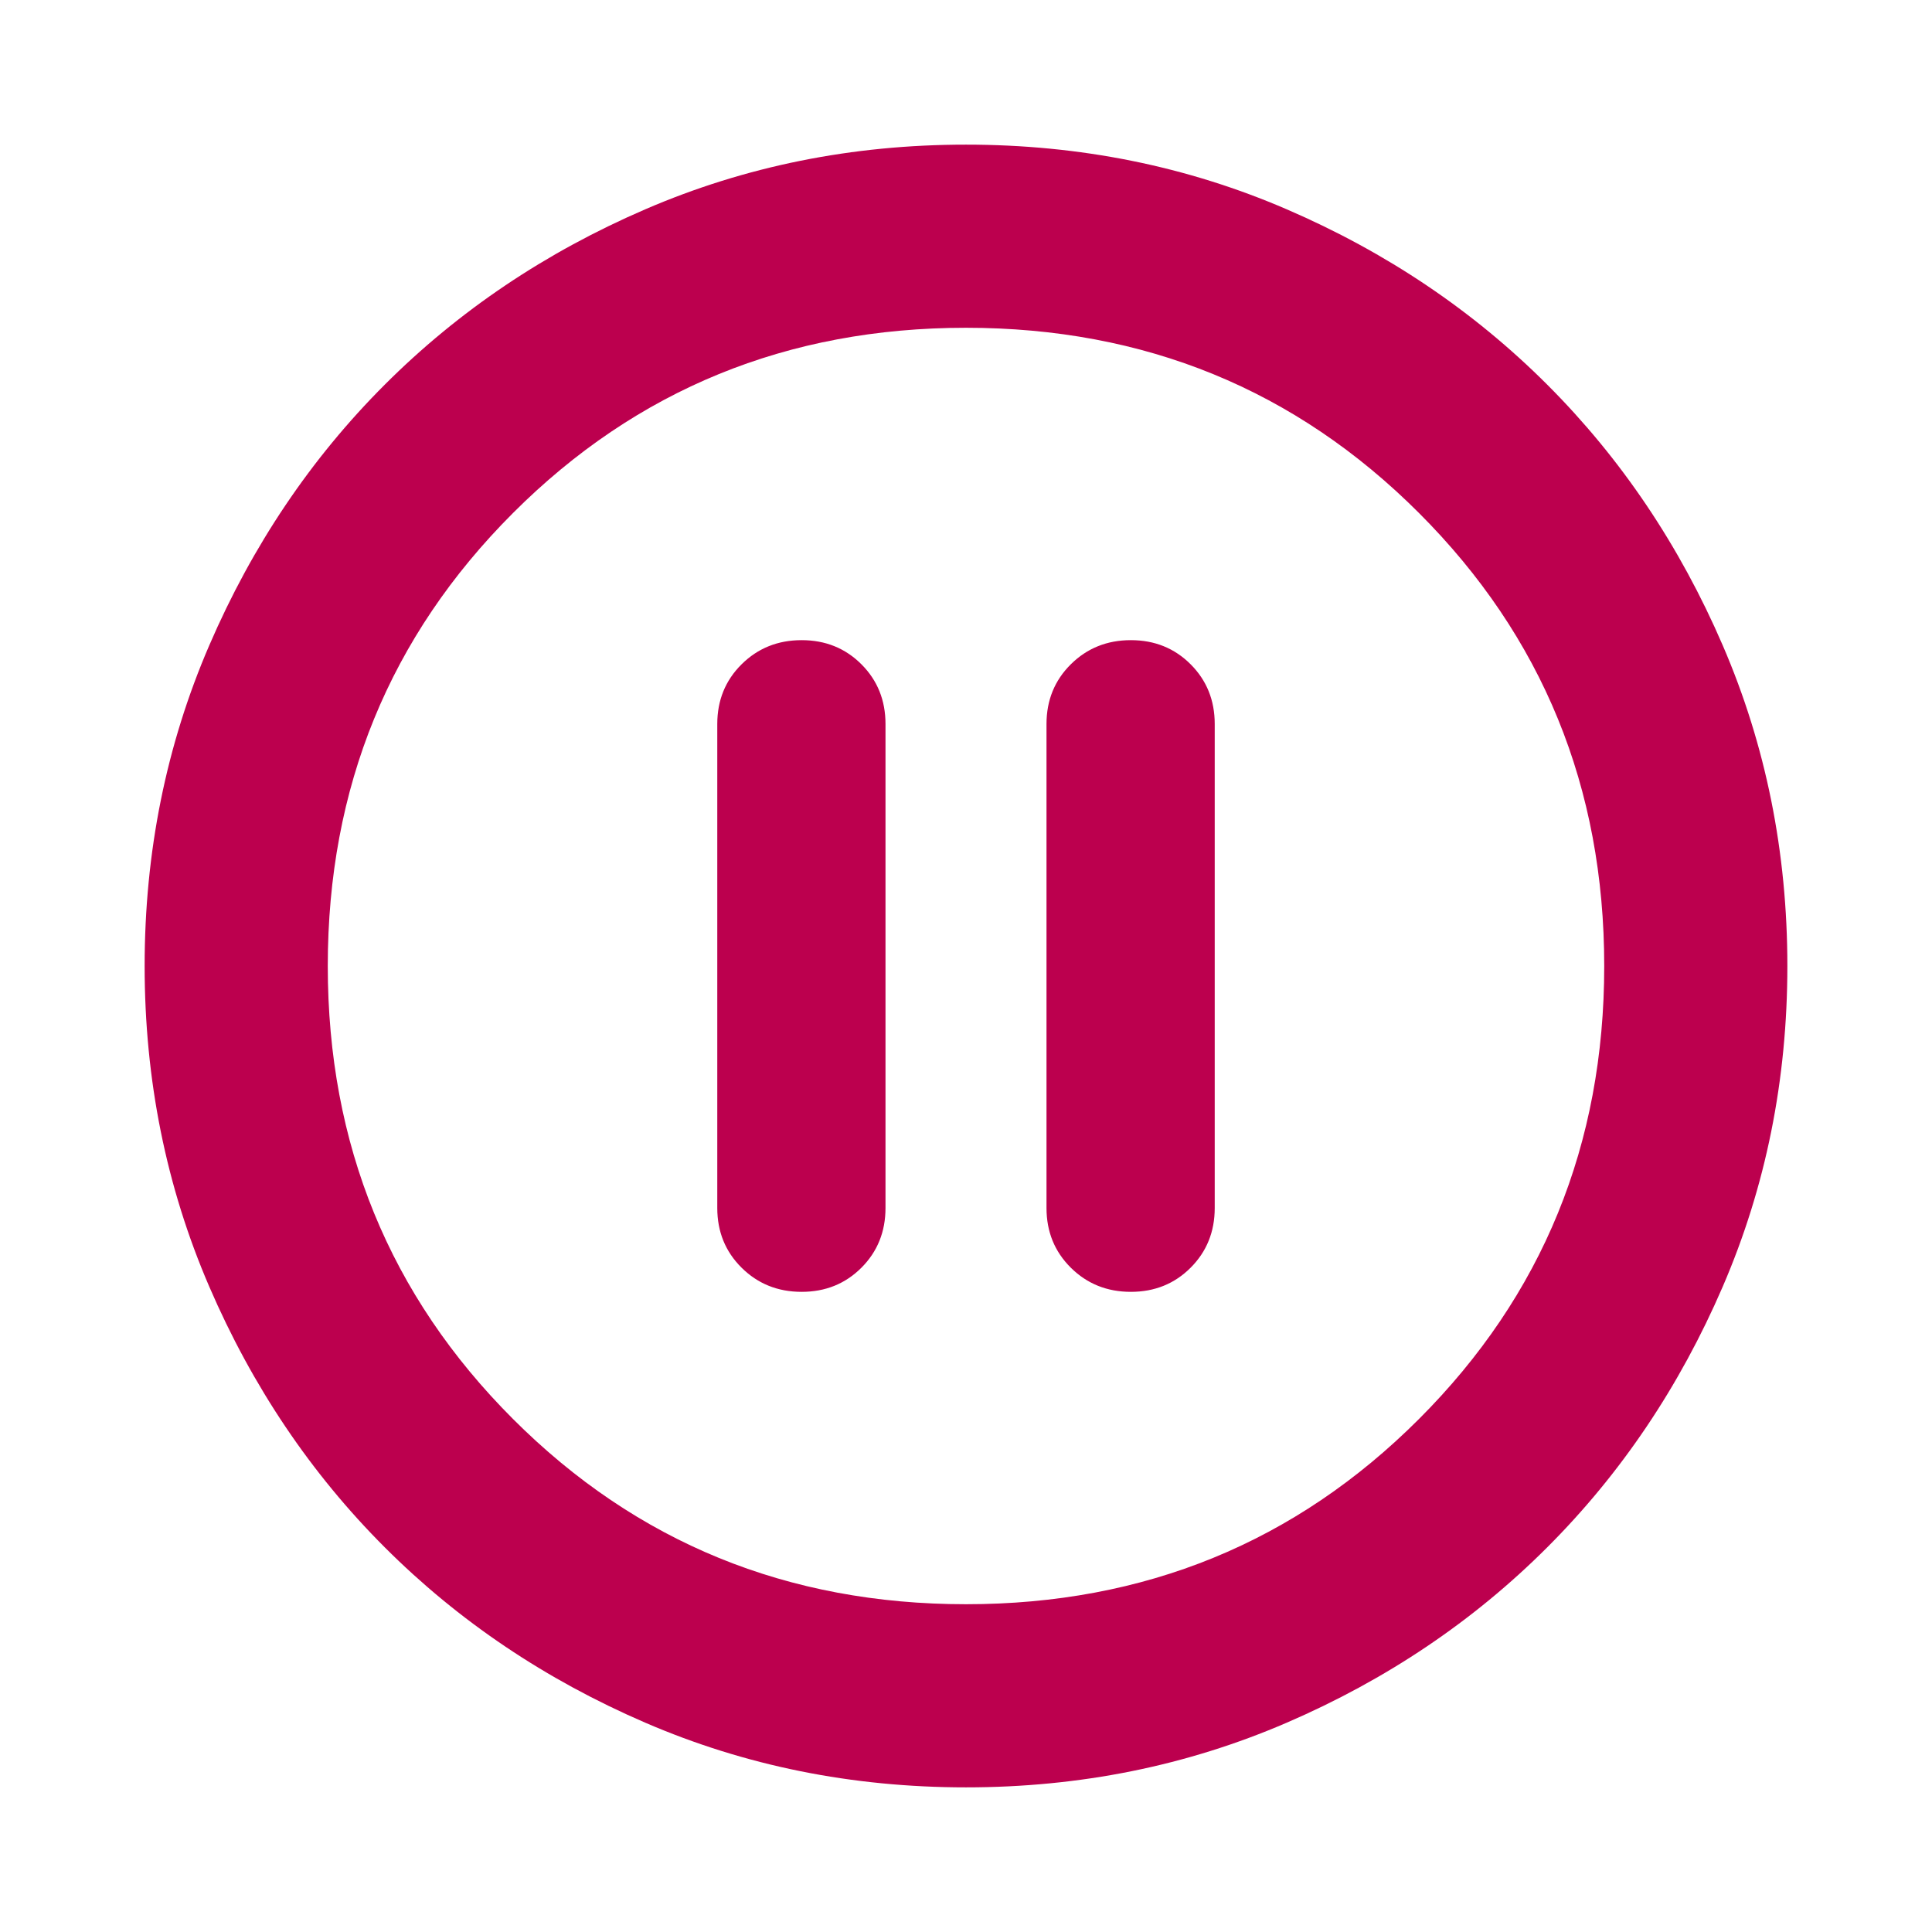
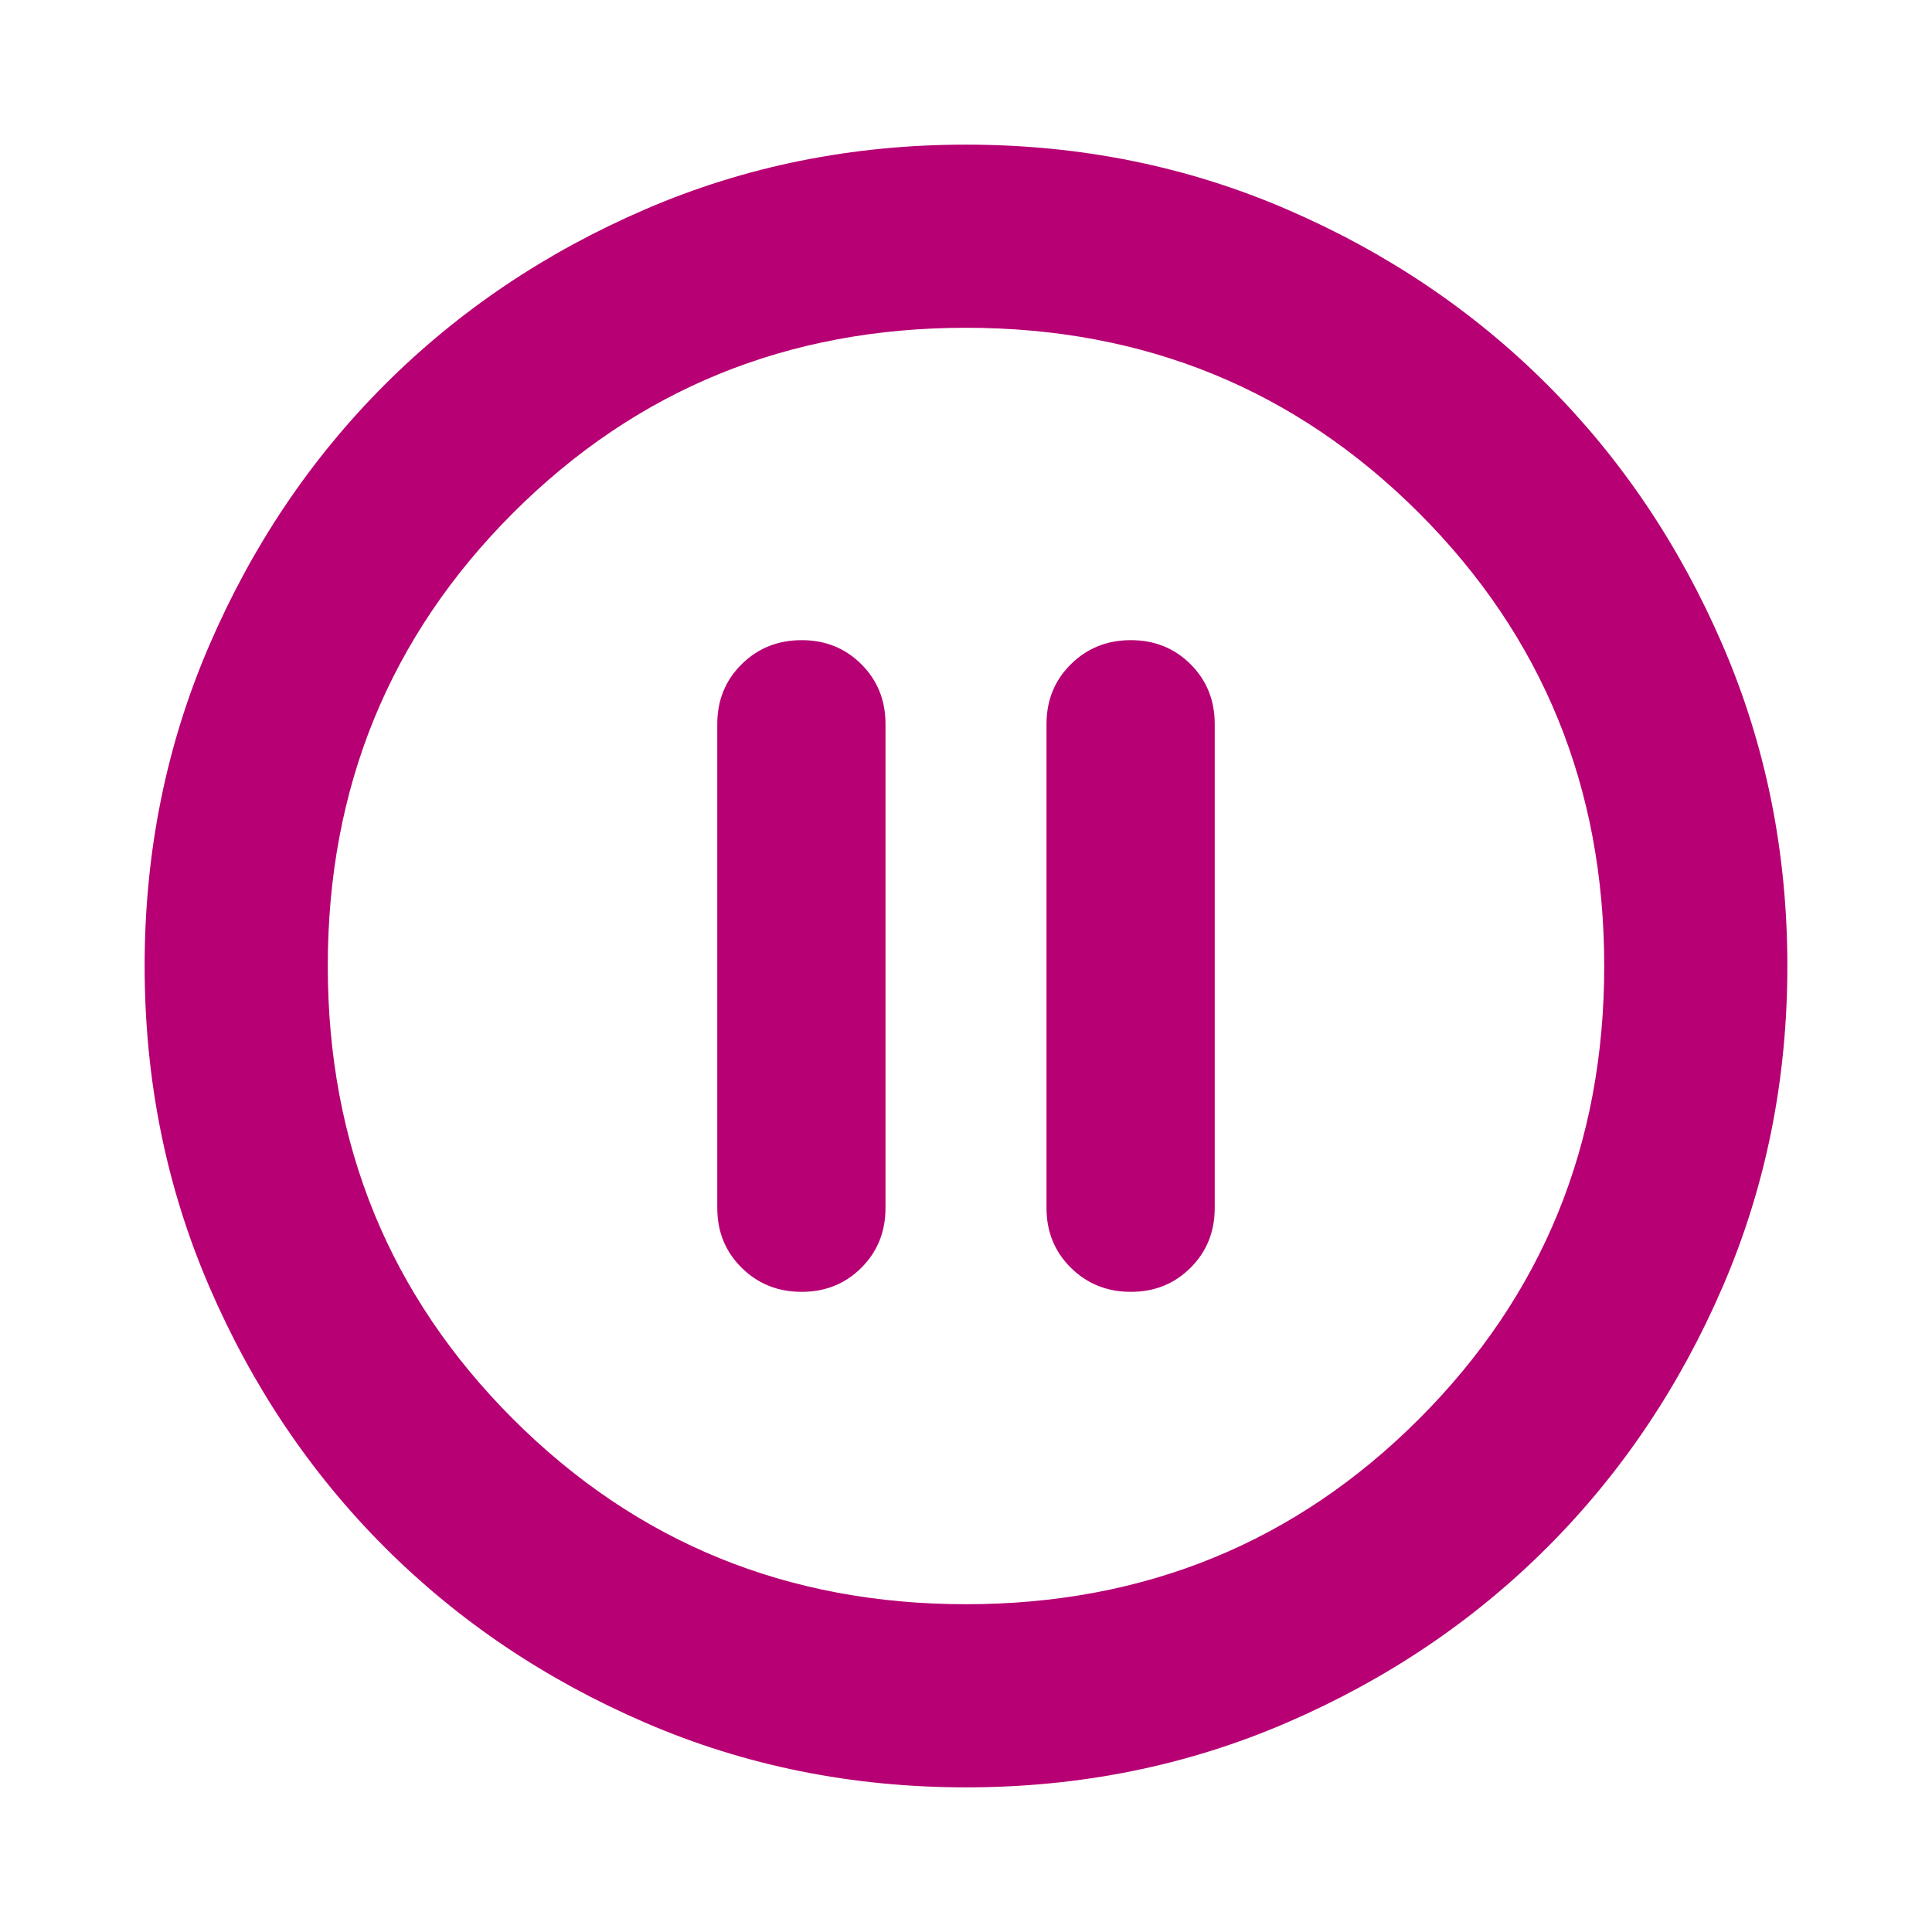
- <svg xmlns="http://www.w3.org/2000/svg" height="500px" viewBox="0 -960 960 960" width="500px" fill="#bc004e">
+ <svg xmlns="http://www.w3.org/2000/svg" height="500px" viewBox="0 -960 960 960" width="500px" fill="#b70073">
  <path d="M428.02-330.07Q440-342.05 440-359.76v-240.48q0-17.71-11.98-29.69t-29.7-11.98q-17.71 0-29.81 11.98-12.1 11.98-12.1 29.69v240.48q0 17.71 12.1 29.69t29.81 11.98q17.72 0 29.7-11.98Zm163.58 0q11.99-11.98 11.99-29.69v-240.48q0-17.71-11.99-29.69-11.98-11.98-29.69-11.98t-29.81 11.98Q520-617.95 520-600.24v240.48q0 17.71 12.1 29.69t29.81 11.98q17.71 0 29.69-11.98ZM480-71.87q-84.91 0-159.34-32.12-74.44-32.12-129.5-87.17-55.05-55.06-87.17-129.5Q71.87-395.09 71.87-480t32.12-159.34q32.12-74.44 87.17-129.5 55.06-55.05 129.5-87.17 74.43-32.12 159.34-32.12t159.34 32.12q74.44 32.12 129.5 87.17 55.05 55.06 87.17 129.5 32.12 74.43 32.12 159.34t-32.12 159.34q-32.12 74.44-87.17 129.5-55.06 55.05-129.5 87.17Q564.91-71.87 480-71.87Zm0-91q133.04 0 225.09-92.04 92.04-92.05 92.04-225.09 0-133.04-92.04-225.09-92.05-92.04-225.09-92.04-133.04 0-225.09 92.04-92.04 92.05-92.04 225.09 0 133.04 92.04 225.09 92.05 92.04 225.09 92.04ZM480-480Z" />
</svg>
